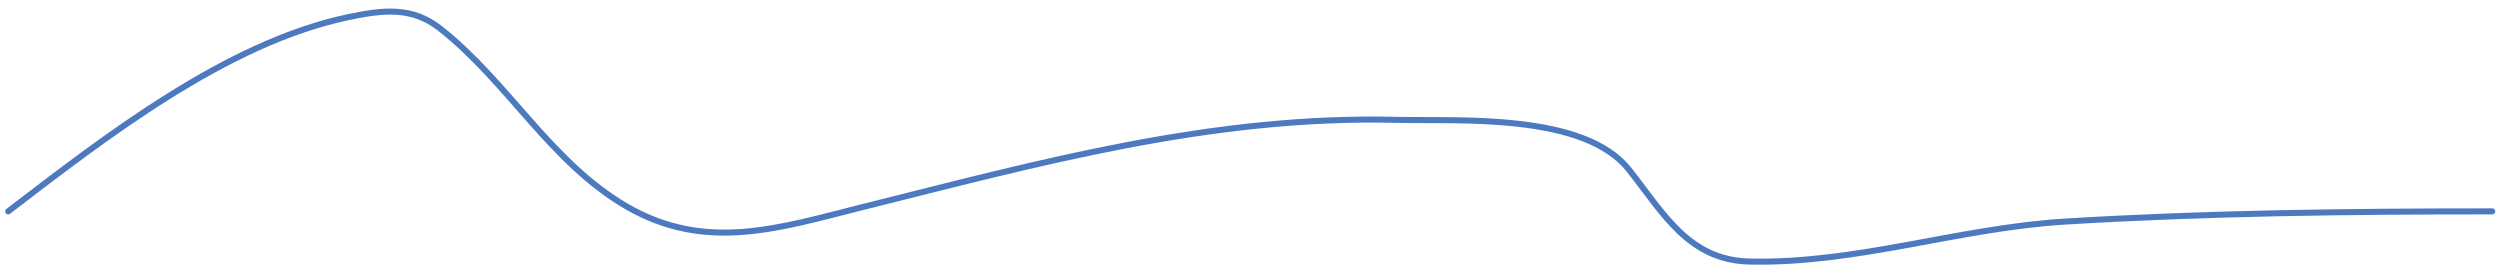
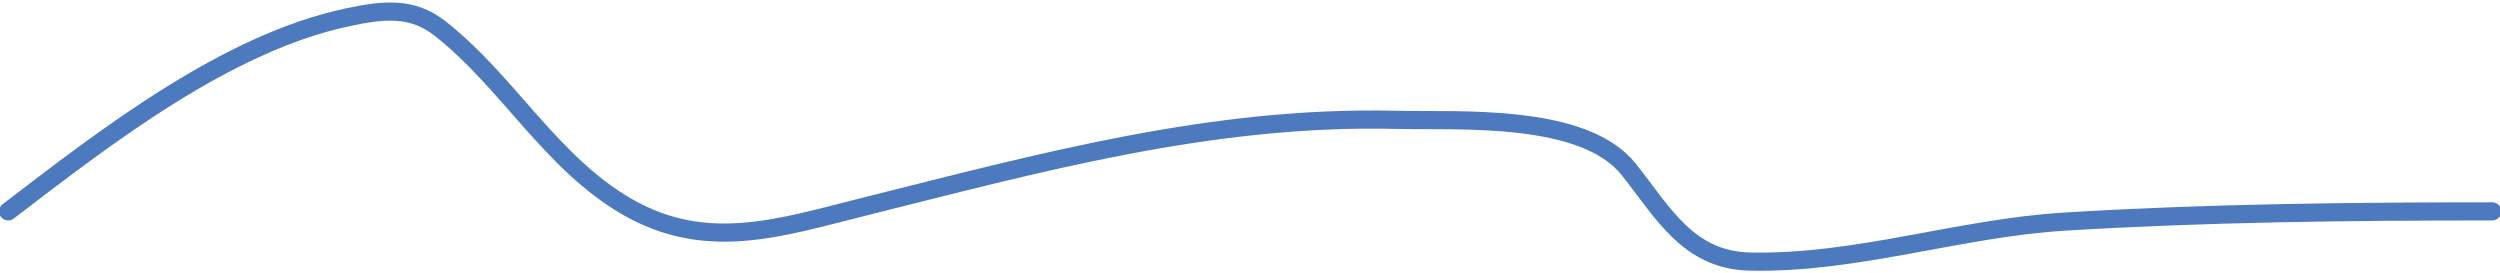
<svg xmlns="http://www.w3.org/2000/svg" viewBox="0 0 413 45" fill="none" class="word__svg serve" data-v-48853149="">
-   <path d="M1.351 34.919C17.375 22.666 37.409 7.062 57.539 2.833C63.283 1.627 68.042 1.061 72.661 4.676C83.894 13.466 90.974 26.87 103.596 34.152C116.699 41.711 128.877 37.618 142.437 34.228C171.661 26.922 200.108 19.073 230.558 19.797C240.852 20.043 261.6 18.576 269.092 28.011C274.722 35.101 278.9 42.984 289.05 43.209C306.658 43.601 323.611 37.678 341.093 36.608C364.466 35.177 388.286 34.919 411.713 34.919" stroke-linecap="round" stroke-linejoin="round" stroke="#4D7ABF" />
+   <path d="M1.351 34.919C17.375 22.666 37.409 7.062 57.539 2.833C63.283 1.627 68.042 1.061 72.661 4.676C83.894 13.466 90.974 26.87 103.596 34.152C116.699 41.711 128.877 37.618 142.437 34.228C171.661 26.922 200.108 19.073 230.558 19.797C240.852 20.043 261.6 18.576 269.092 28.011C274.722 35.101 278.9 42.984 289.05 43.209C306.658 43.601 323.611 37.678 341.093 36.608C364.466 35.177 388.286 34.919 411.713 34.919" stroke-linecap="round" stroke-linejoin="round" stroke="#4D7ABF" stroke-width="3px" />
</svg>
